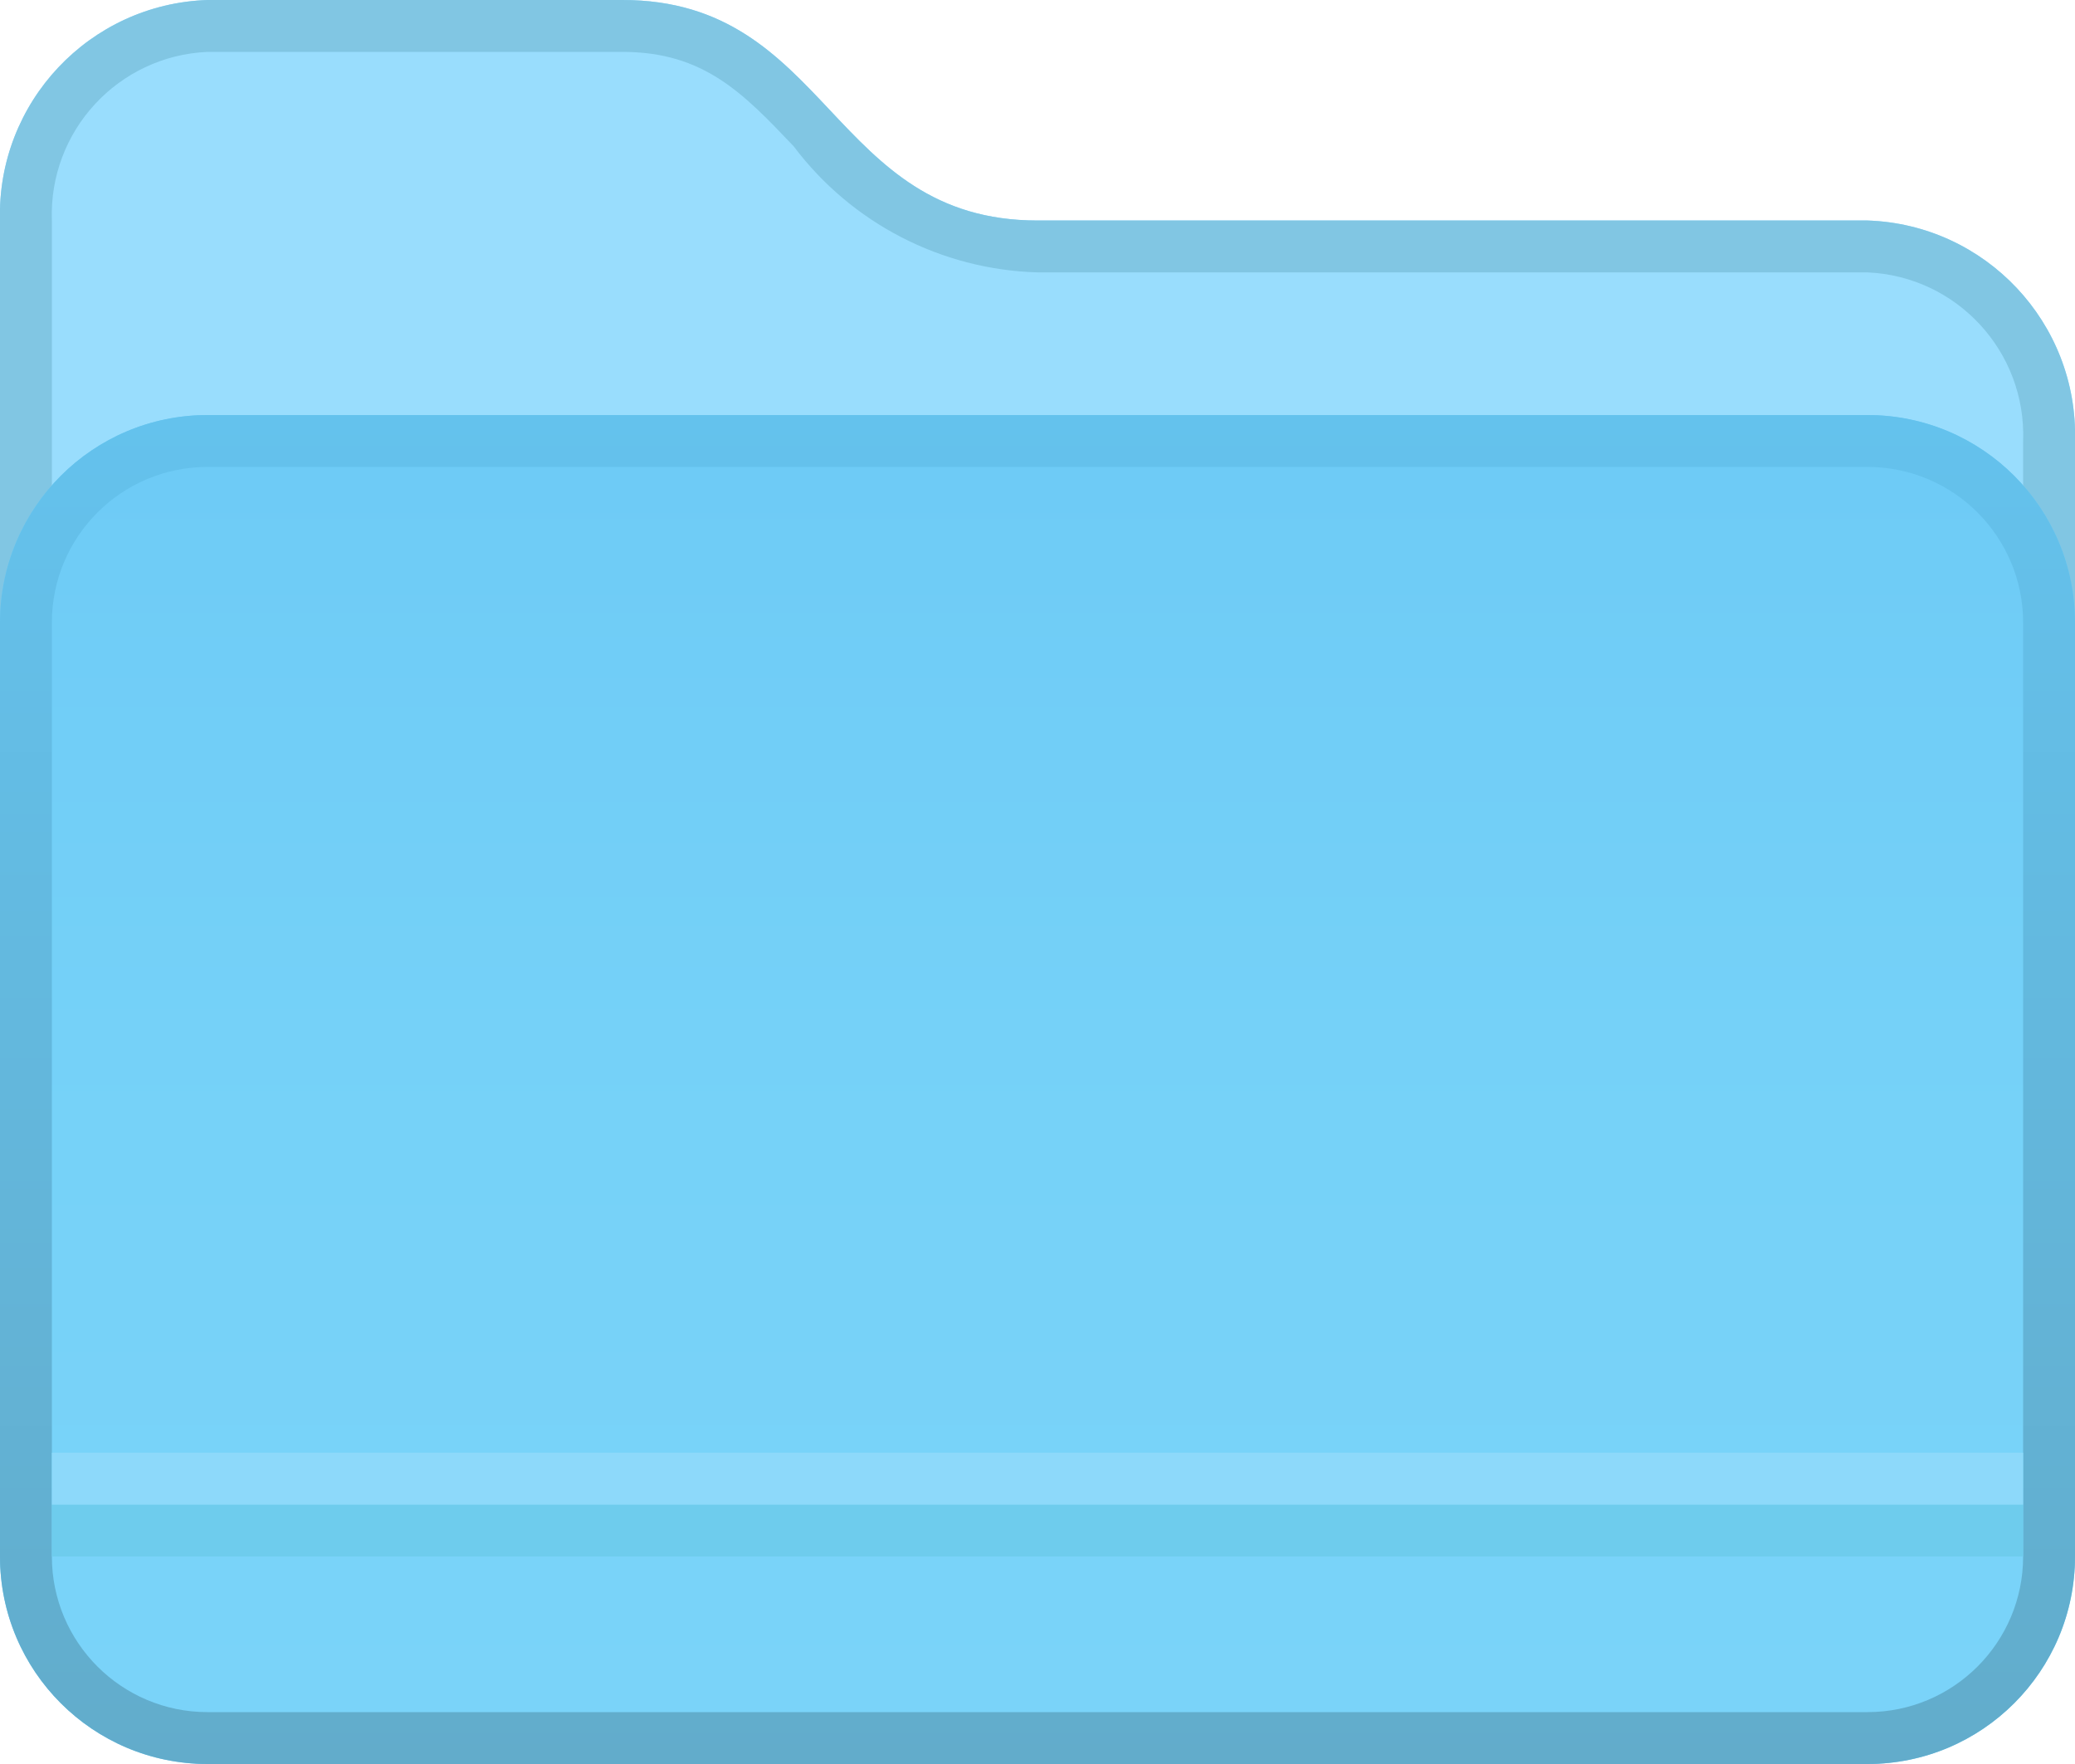
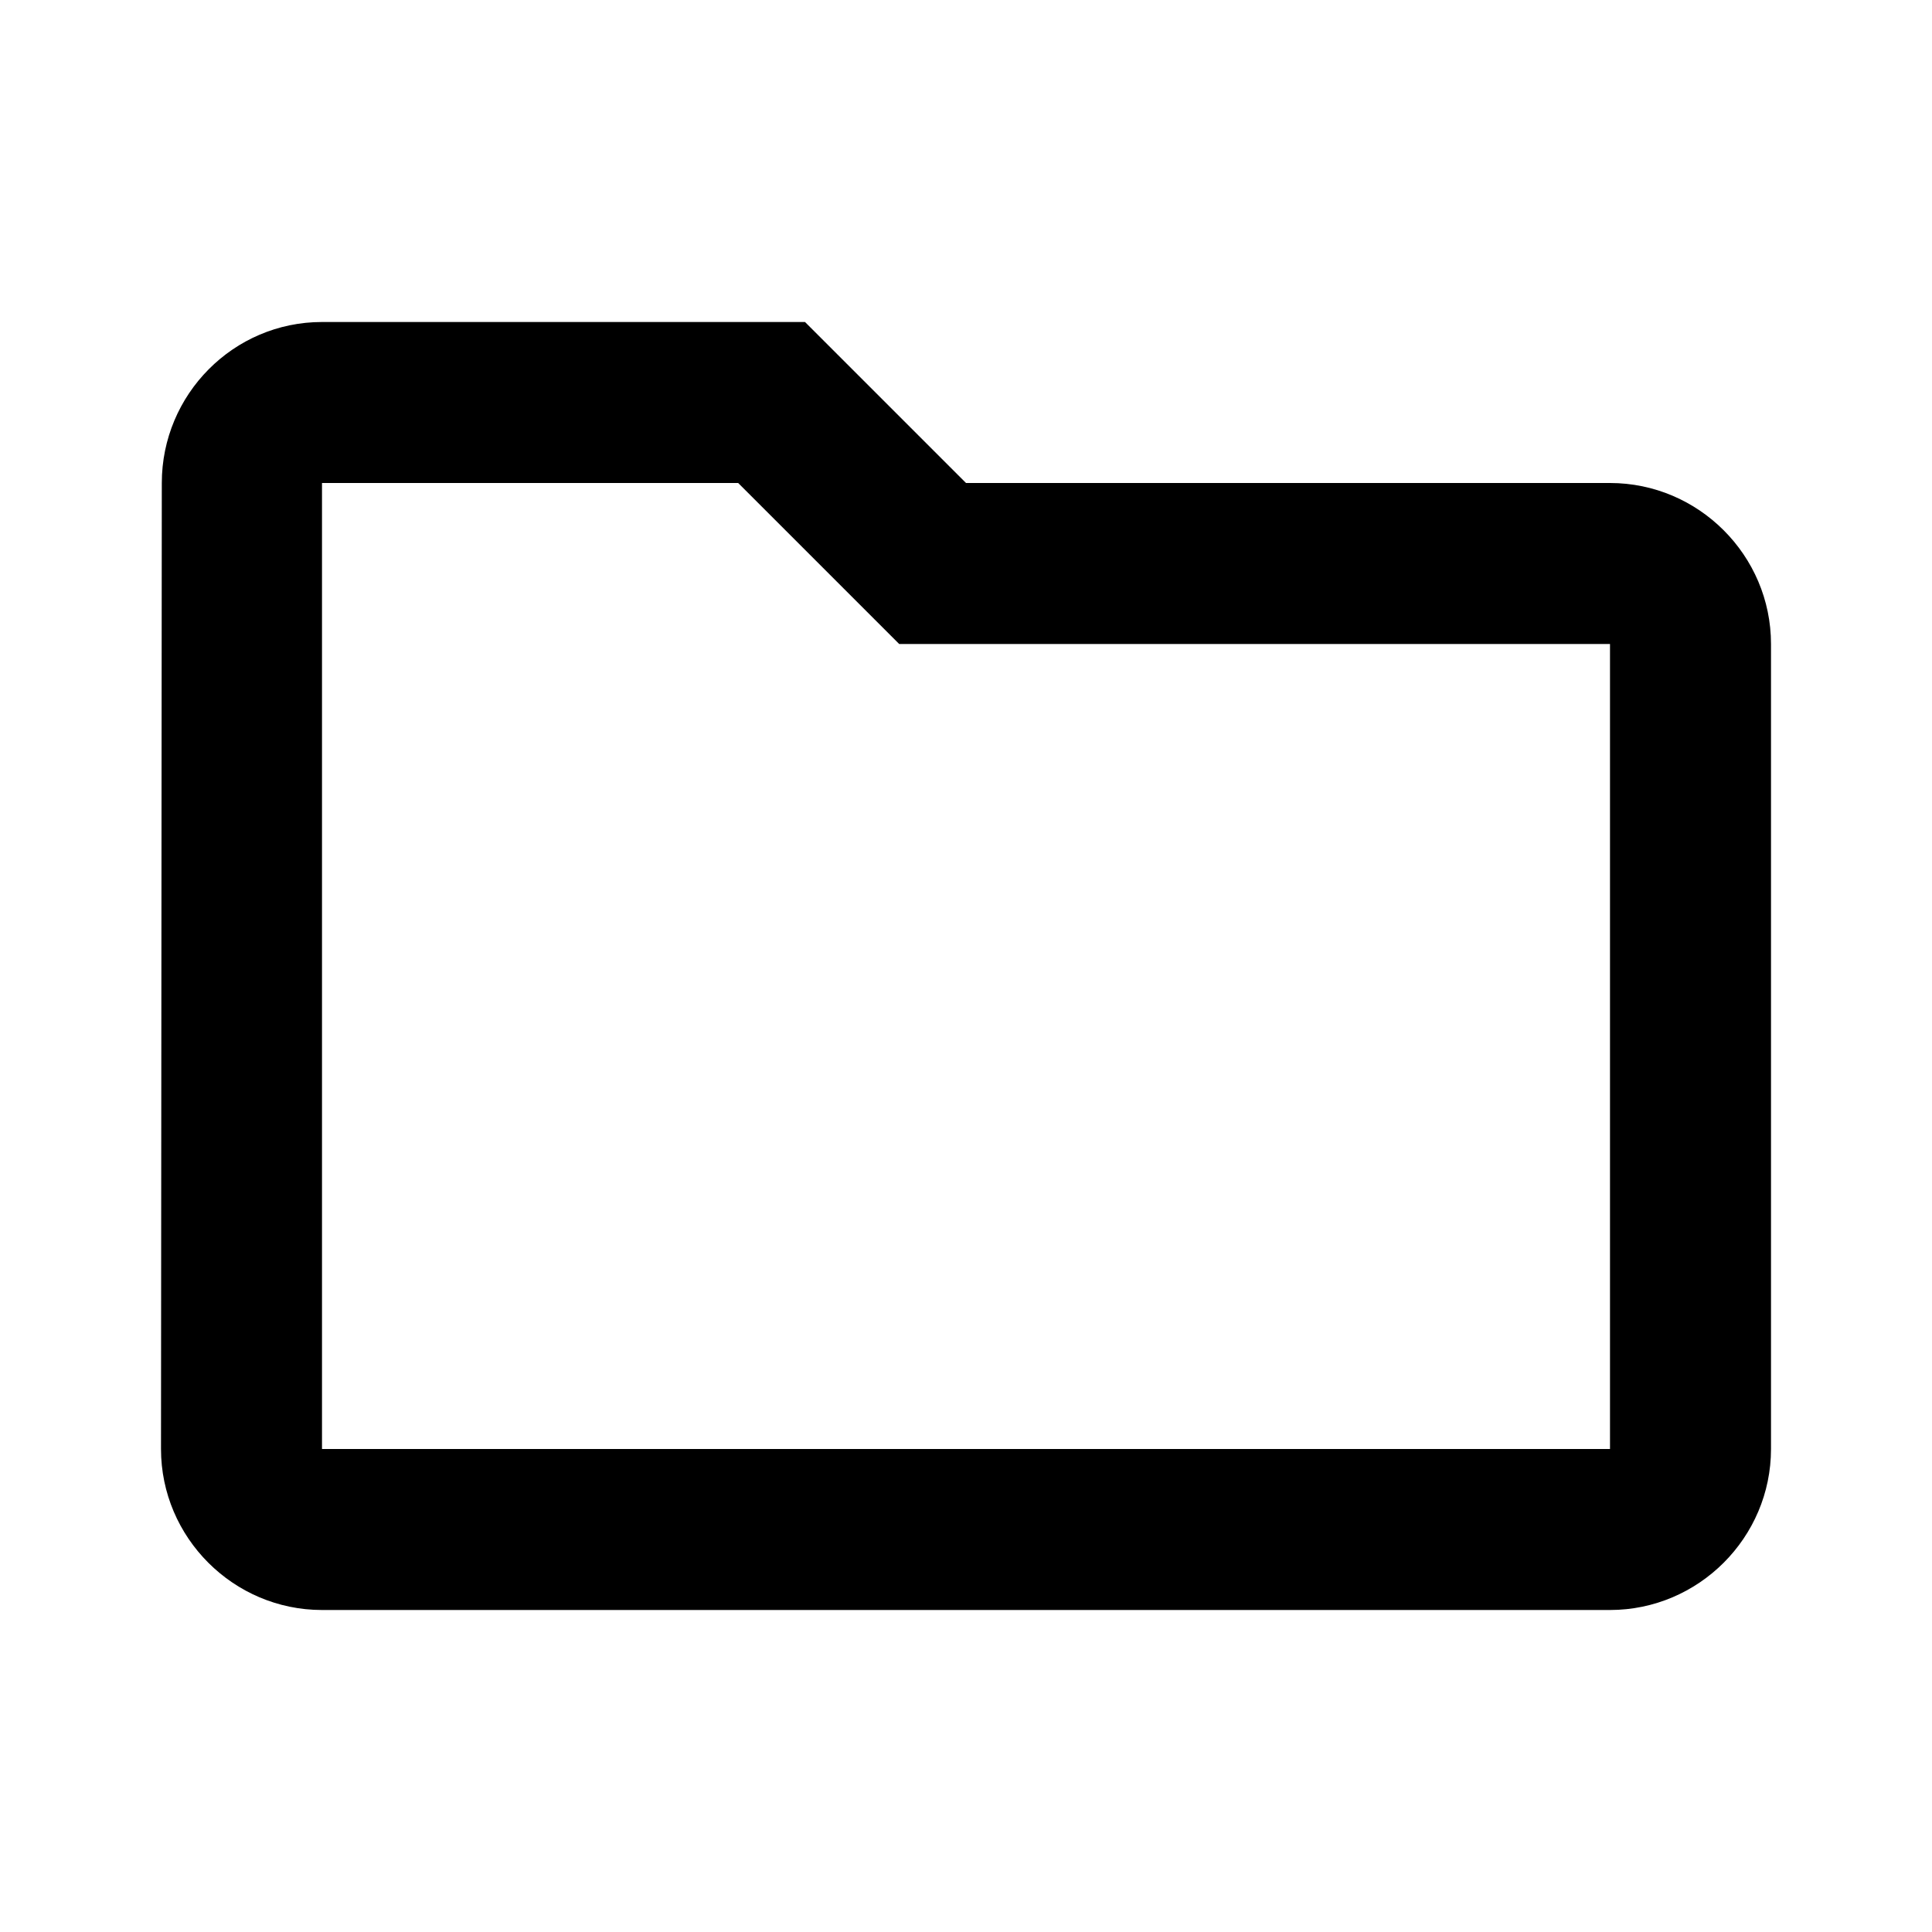
- <svg xmlns="http://www.w3.org/2000/svg" id="Layer_2" data-name="Layer 2" viewBox="0 0 40 34">
-   <defs>
-     <style>.cls-1{fill:#99ddfd;}.cls-2{fill:#81c6e3;}.cls-3{fill:url(#linear-gradient);}.cls-4{fill:url(#linear-gradient-2);}.cls-5{fill:#6ecced;}.cls-6{fill:#8dd9fa;}</style>
-     <linearGradient id="linear-gradient" x1="20" y1="33.13" x2="20" y2="9.08" gradientUnits="userSpaceOnUse">
-       <stop offset="0" stop-color="#7ad3f9" />
-       <stop offset="0.47" stop-color="#76d2f8" />
-       <stop offset="1" stop-color="#6ecbf6" />
-     </linearGradient>
-     <linearGradient id="linear-gradient-2" x1="28" y1="258" x2="28" y2="232" gradientUnits="userSpaceOnUse">
-       <stop offset="0" stop-color="#62accb" />
-       <stop offset="1" stop-color="#64c2ed" />
-     </linearGradient>
-   </defs>
-   <path class="cls-1" d="M44,228.25H28c-4,0-4-4.25-8-4.25H12a4.14,4.14,0,0,0-4,4.25v25.5A4.14,4.14,0,0,0,12,258H44a4.14,4.14,0,0,0,4-4.25V232.5A4.14,4.14,0,0,0,44,228.25Z" transform="translate(-8 -224)" />
-   <path class="cls-2" d="M20,225c1.57,0,2.33.8,3.3,1.82a6.1,6.1,0,0,0,4.7,2.43H44a3.14,3.14,0,0,1,3,3.25v21.25A3.14,3.14,0,0,1,44,257H12a3.14,3.14,0,0,1-3-3.25v-25.5A3.14,3.14,0,0,1,12,225h8m0-1H12a4.14,4.14,0,0,0-4,4.25v25.5A4.14,4.14,0,0,0,12,258H44a4.14,4.14,0,0,0,4-4.25V232.5a4.14,4.14,0,0,0-4-4.25H28c-4,0-4-4.25-8-4.25h0Z" transform="translate(-8 -224)" />
-   <rect class="cls-3" y="8" width="40" height="26" rx="4" ry="4" />
-   <path class="cls-4" d="M44,233a3,3,0,0,1,3,3v18a3,3,0,0,1-3,3H12a3,3,0,0,1-3-3V236a3,3,0,0,1,3-3H44m0-1H12a4,4,0,0,0-4,4v18a4,4,0,0,0,4,4H44a4,4,0,0,0,4-4V236a4,4,0,0,0-4-4h0Z" transform="translate(-8 -224)" />
-   <rect class="cls-5" x="1" y="29" width="38" height="1" />
-   <rect class="cls-6" x="1" y="28" width="38" height="1" />
+ <svg xmlns="http://www.w3.org/2000/svg" width="24" height="24" viewBox="0 0 24 24">
+   <path fill="none" d="M0 0h24v24H0V0z" />
+   <path d="M9.17 6l2 2H20v10H4V6h5.17M10 4H4c-1.1 0-1.99.9-1.99 2L2 18c0 1.1.9 2 2 2h16c1.1 0 2-.9 2-2V8c0-1.1-.9-2-2-2h-8l-2-2z" />
</svg>
